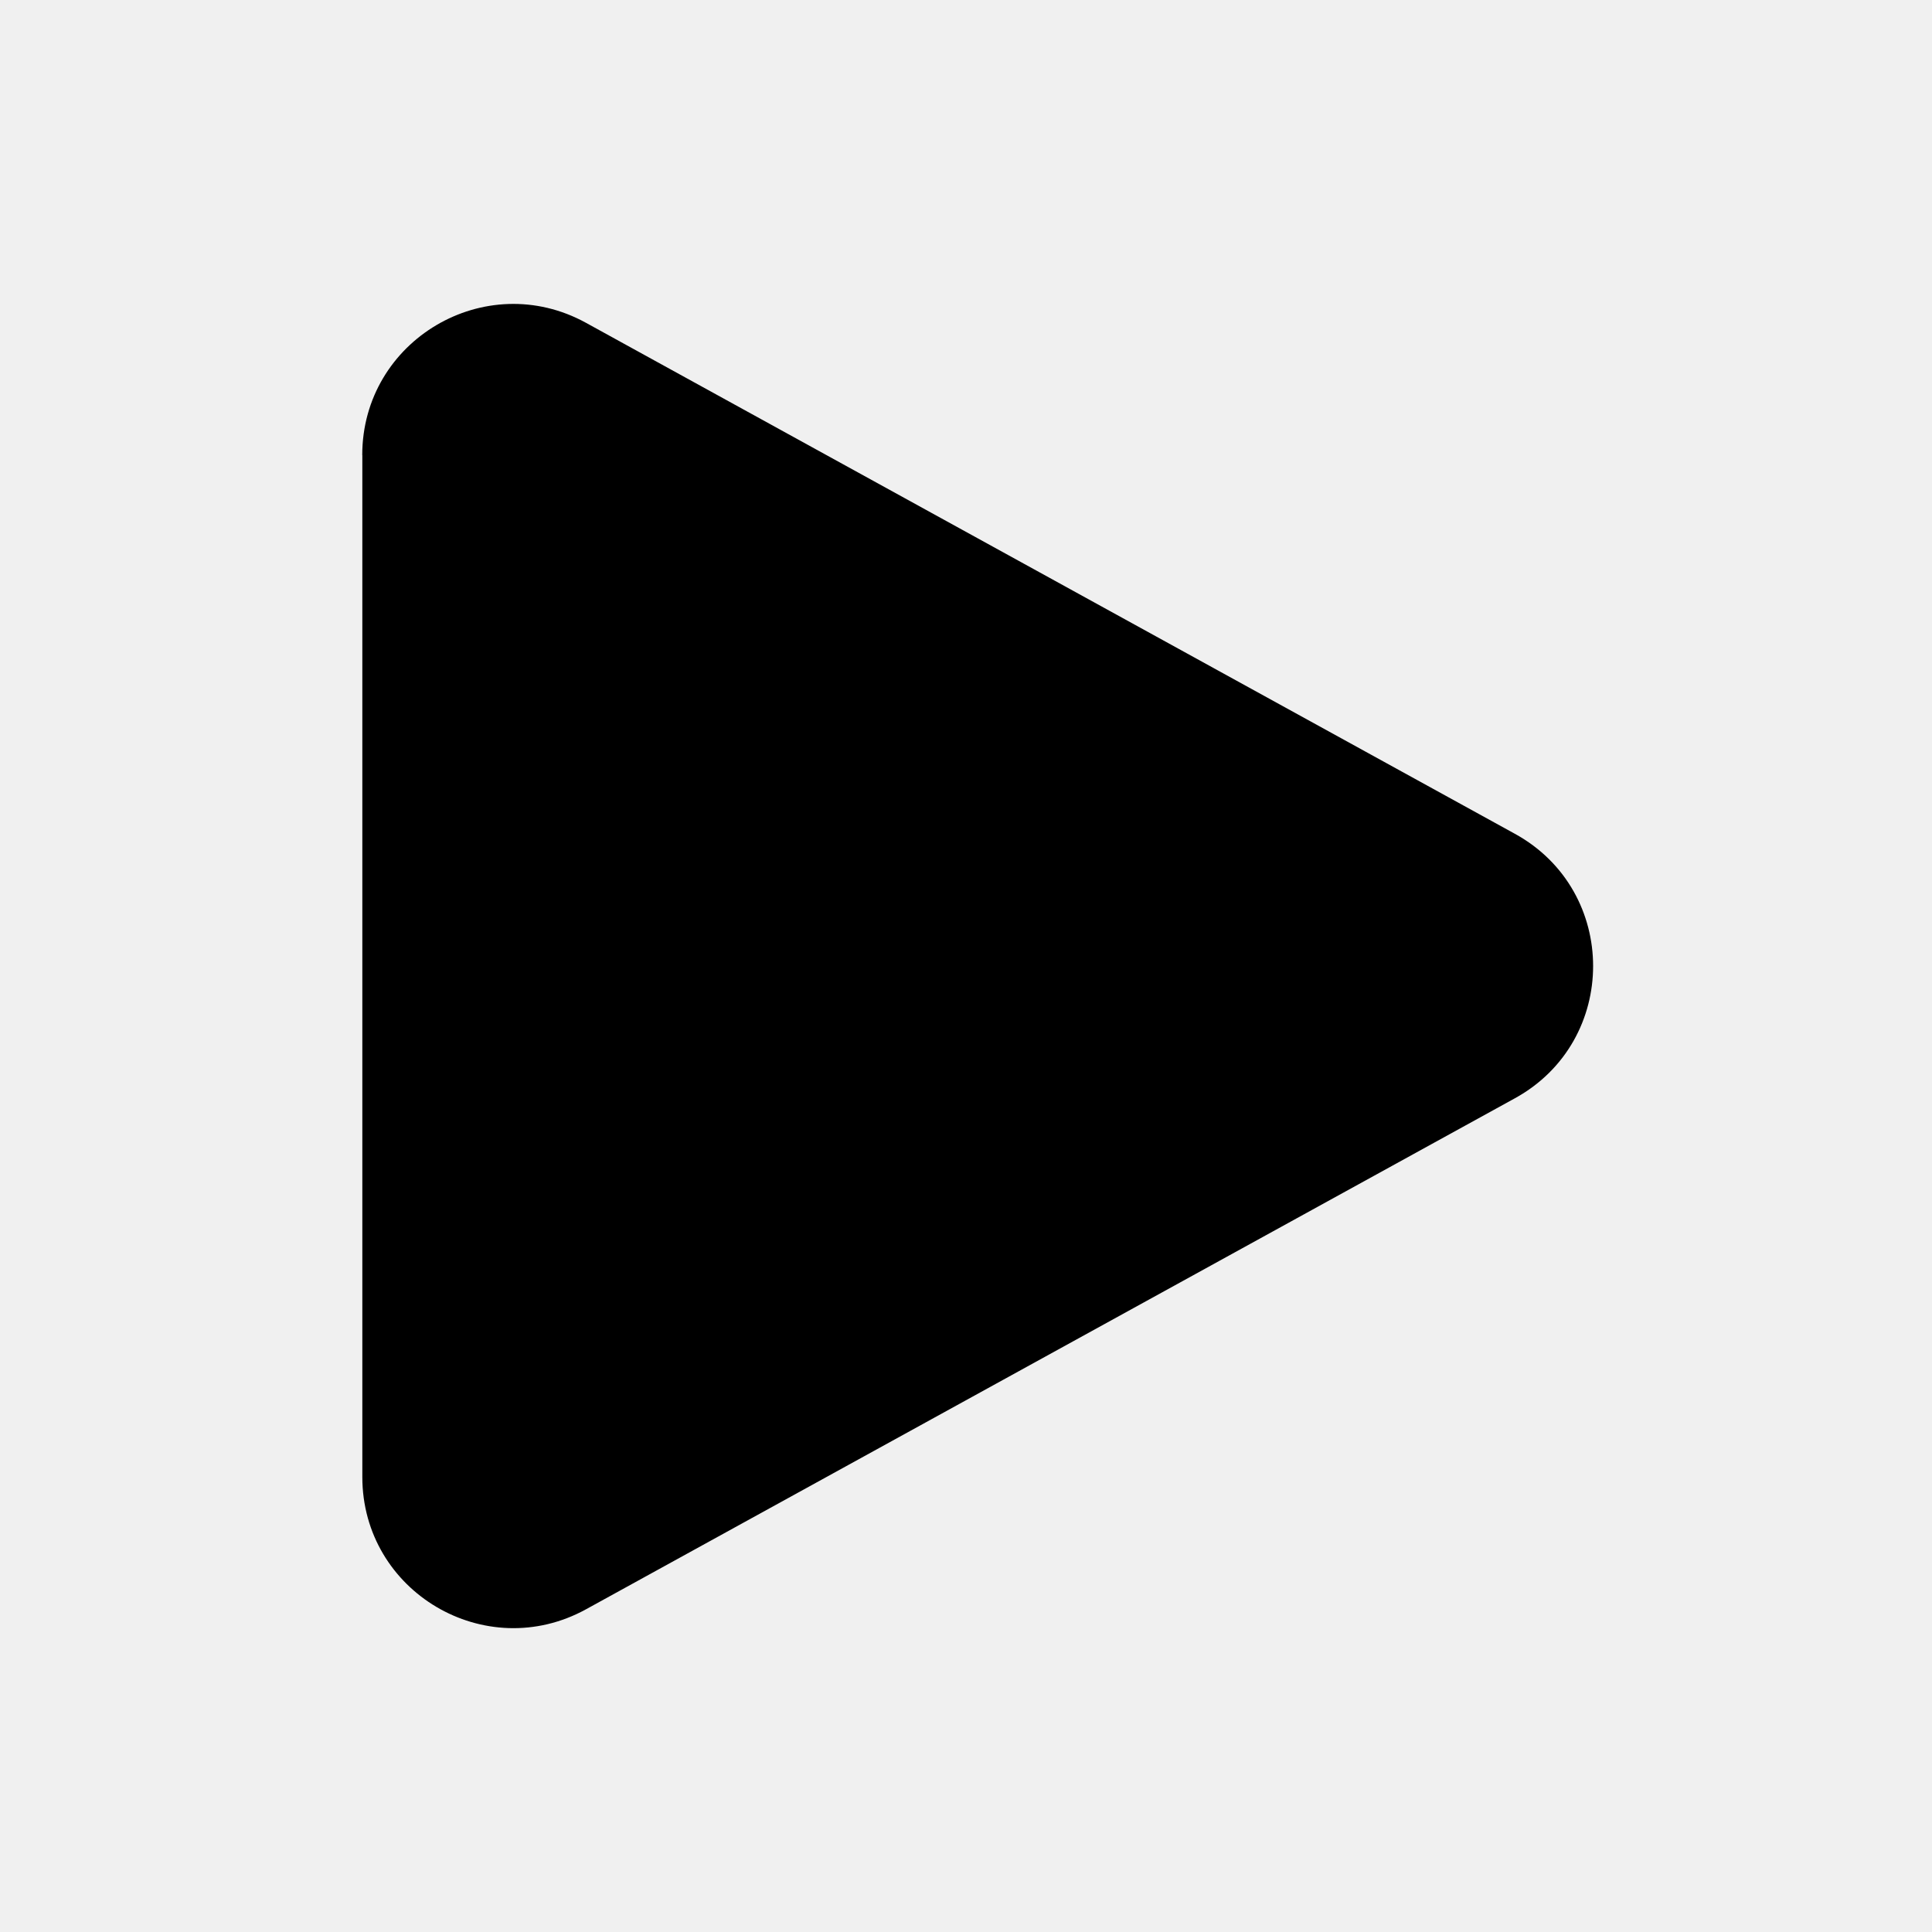
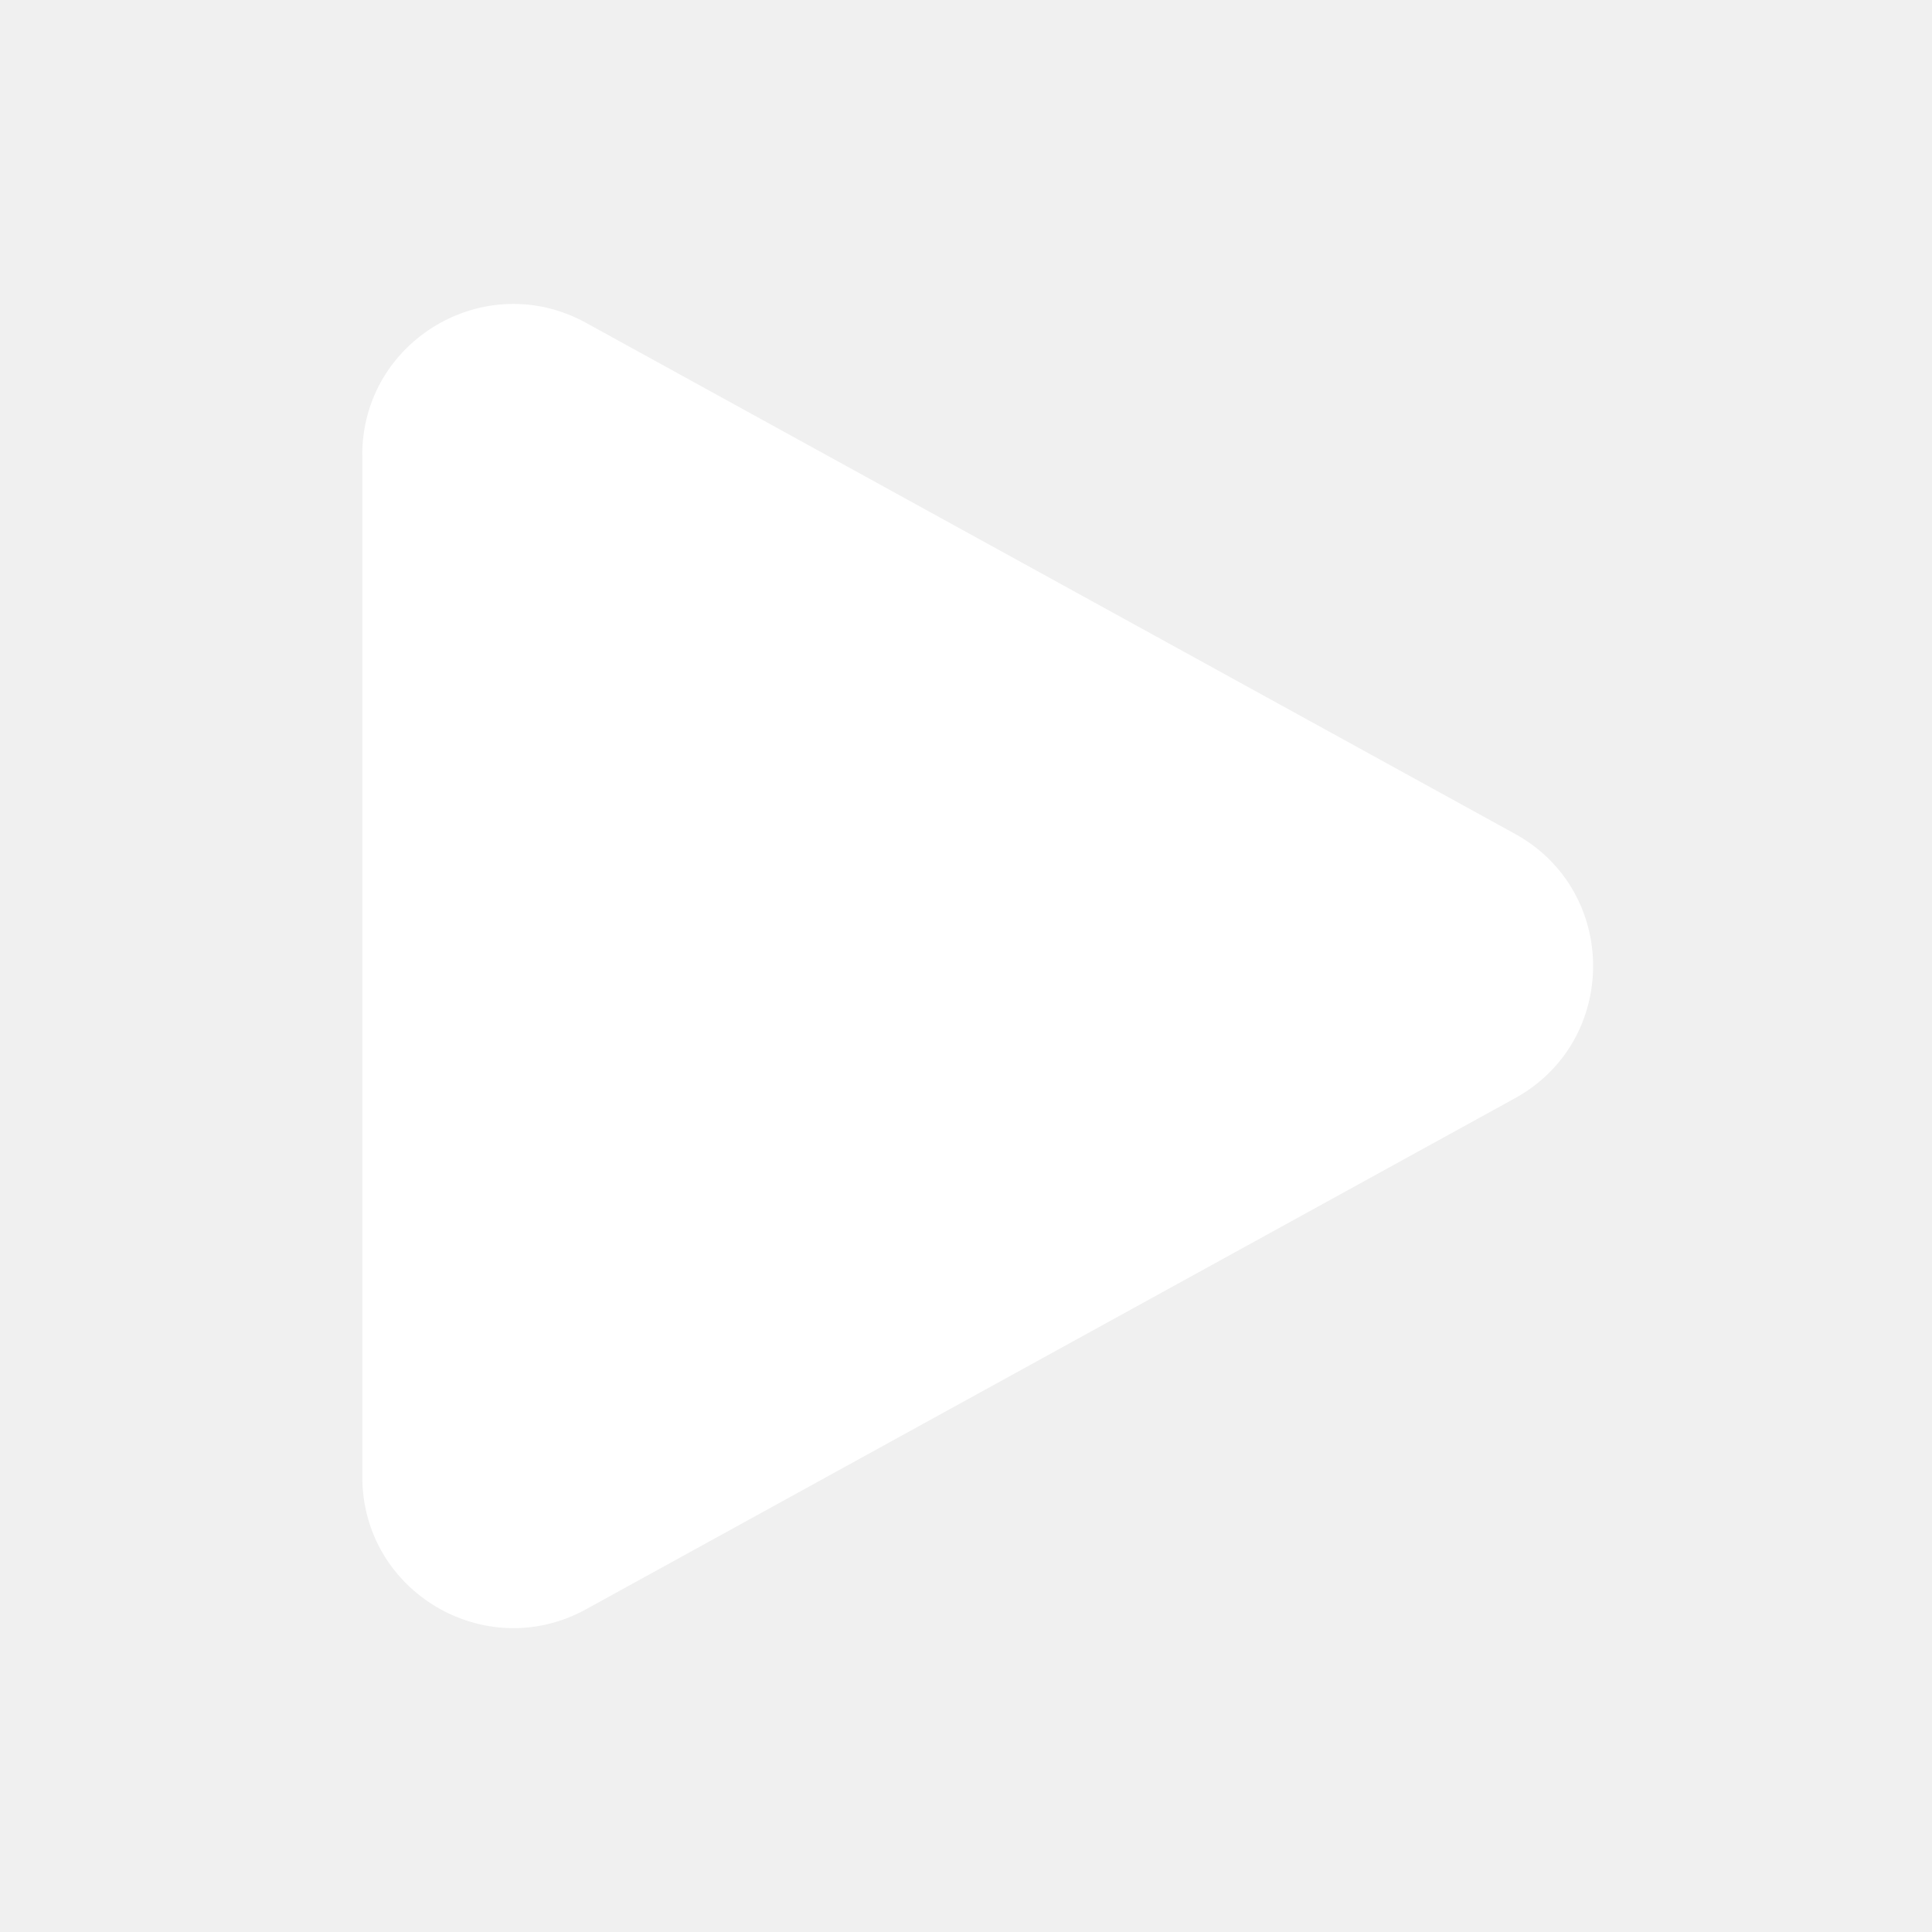
- <svg xmlns="http://www.w3.org/2000/svg" viewBox="0 0 24 24" fill="currentColor" class="w-6 h-6">
+ <svg xmlns="http://www.w3.org/2000/svg" viewBox="0 0 24 24" fill="#fff" class="w-6 h-6">
  <path fill-rule="evenodd" d="M4.5 5.653c0-1.426 1.529-2.33 2.779-1.643l11.54 6.348c1.295.712 1.295 2.573 0 3.285L7.28 19.991c-1.25.687-2.779-.217-2.779-1.643V5.653z" clip-rule="evenodd" />
</svg>
